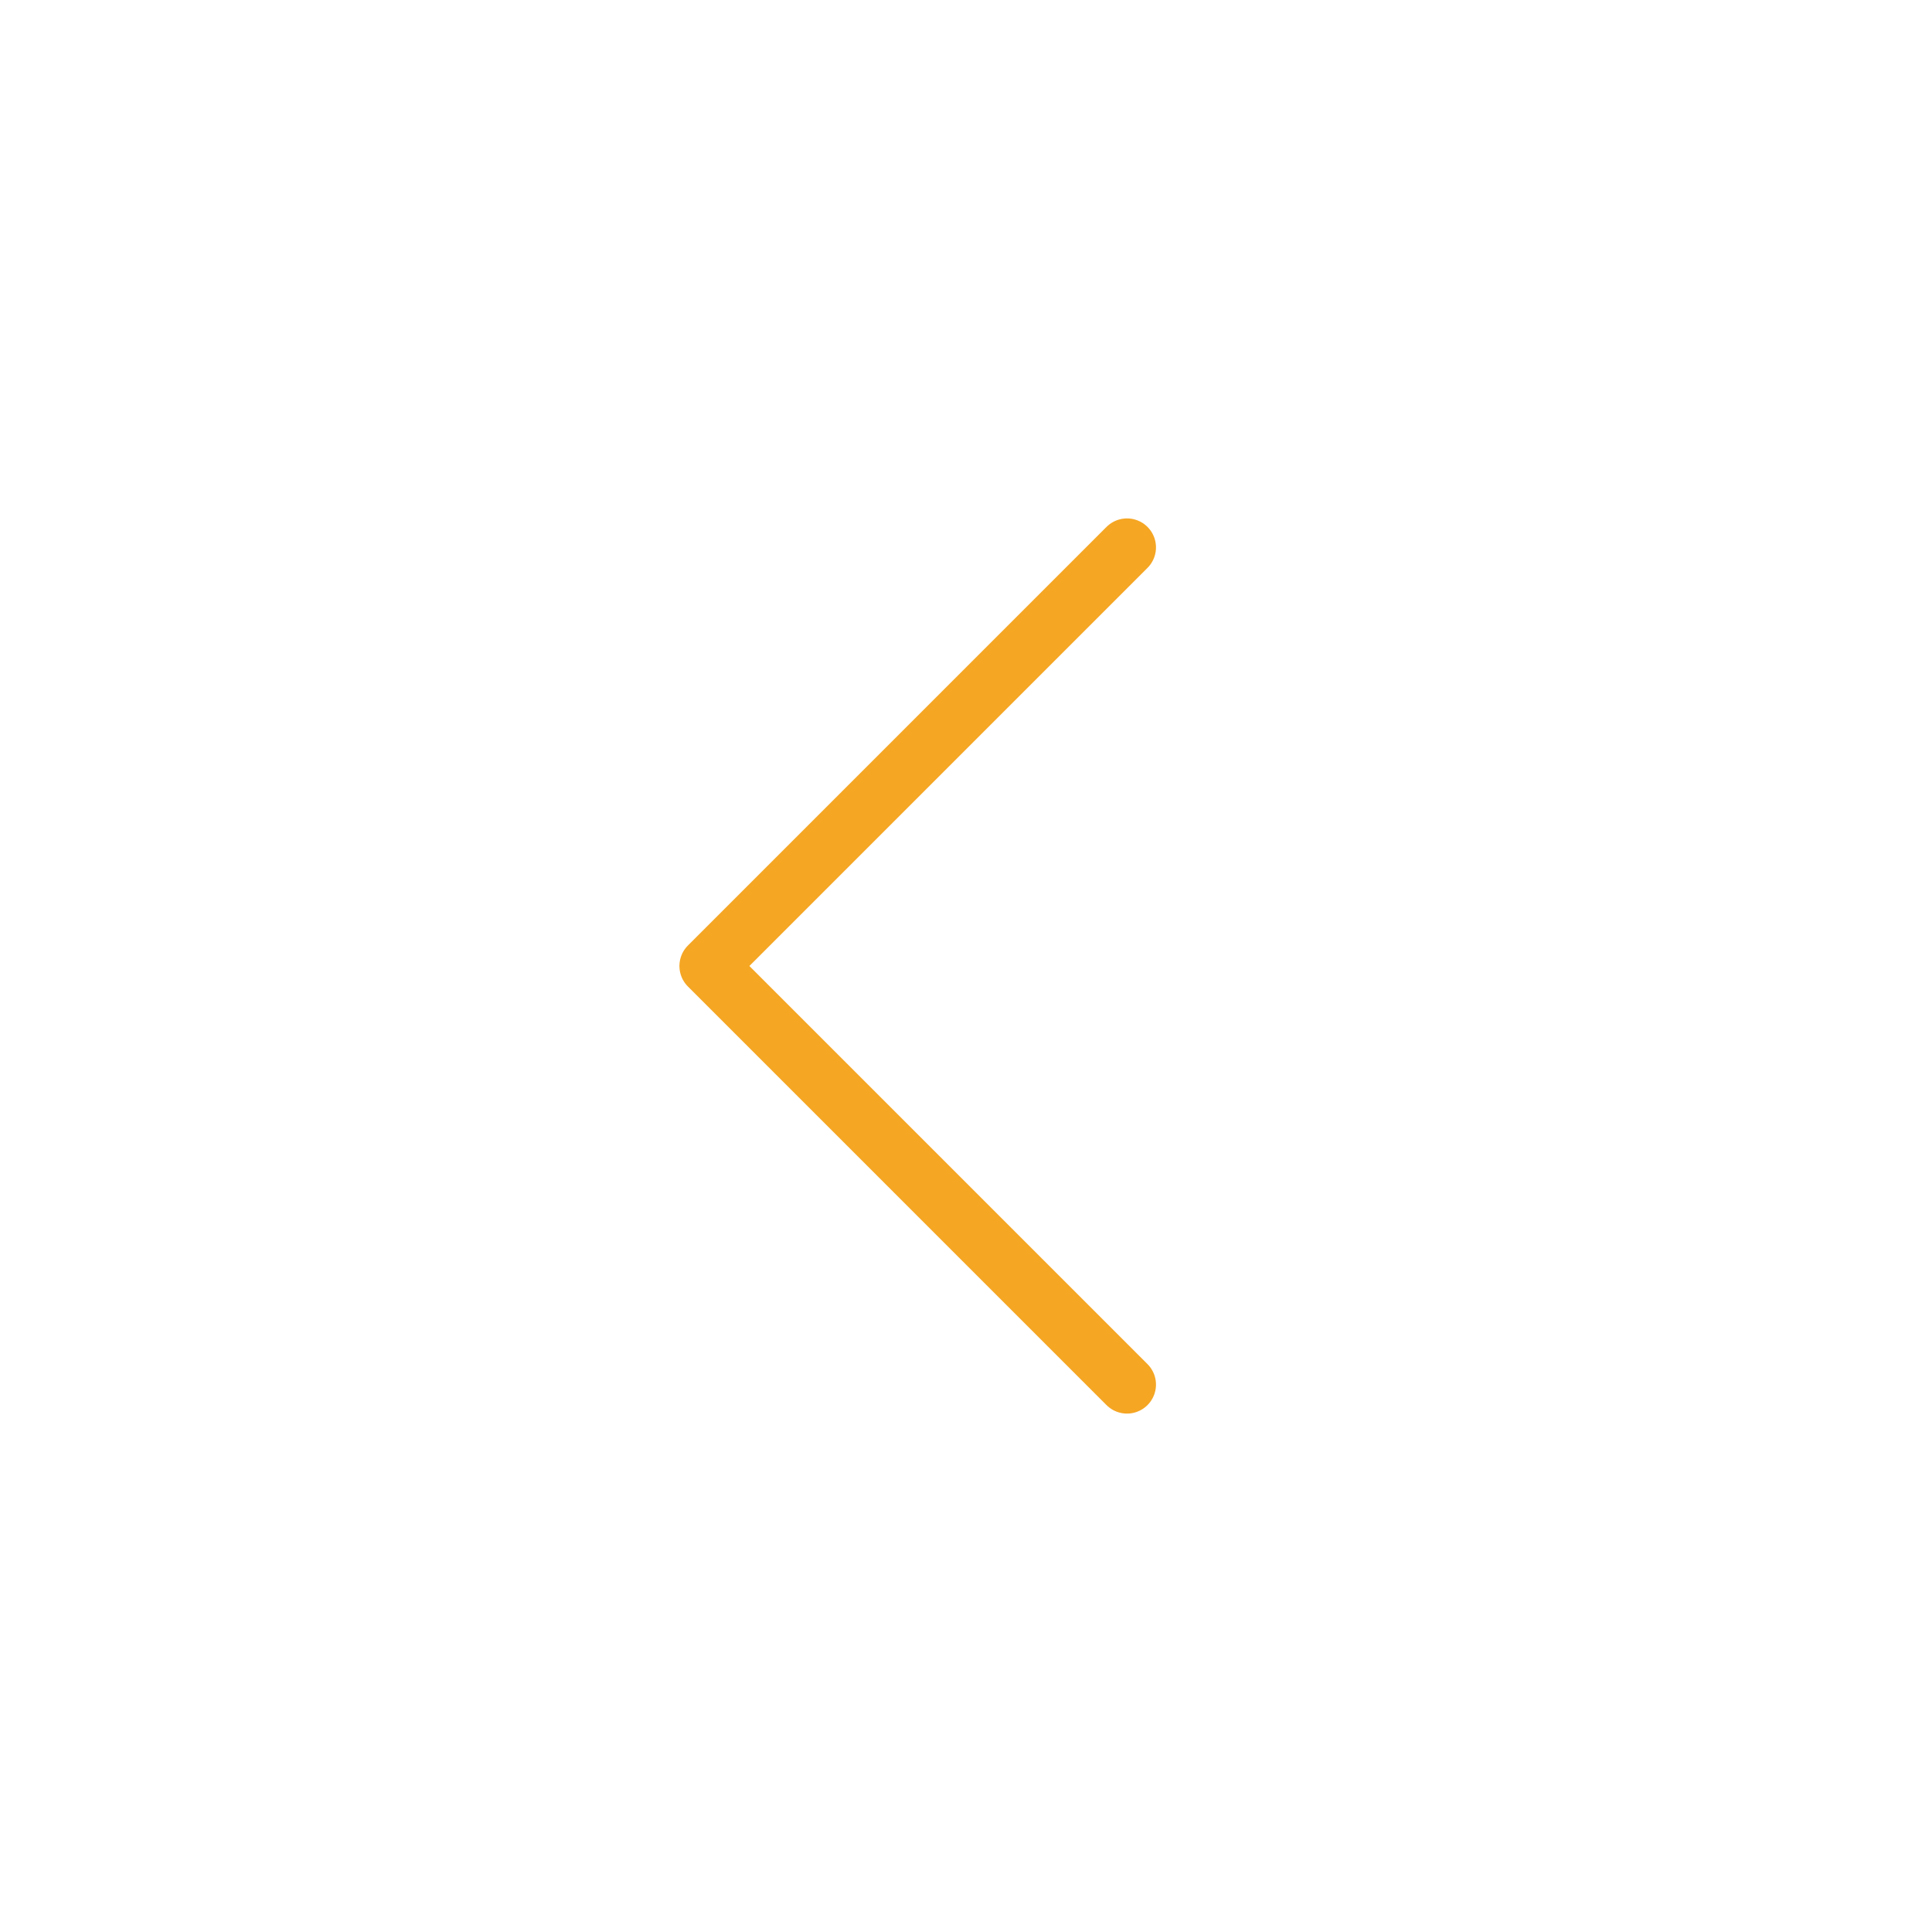
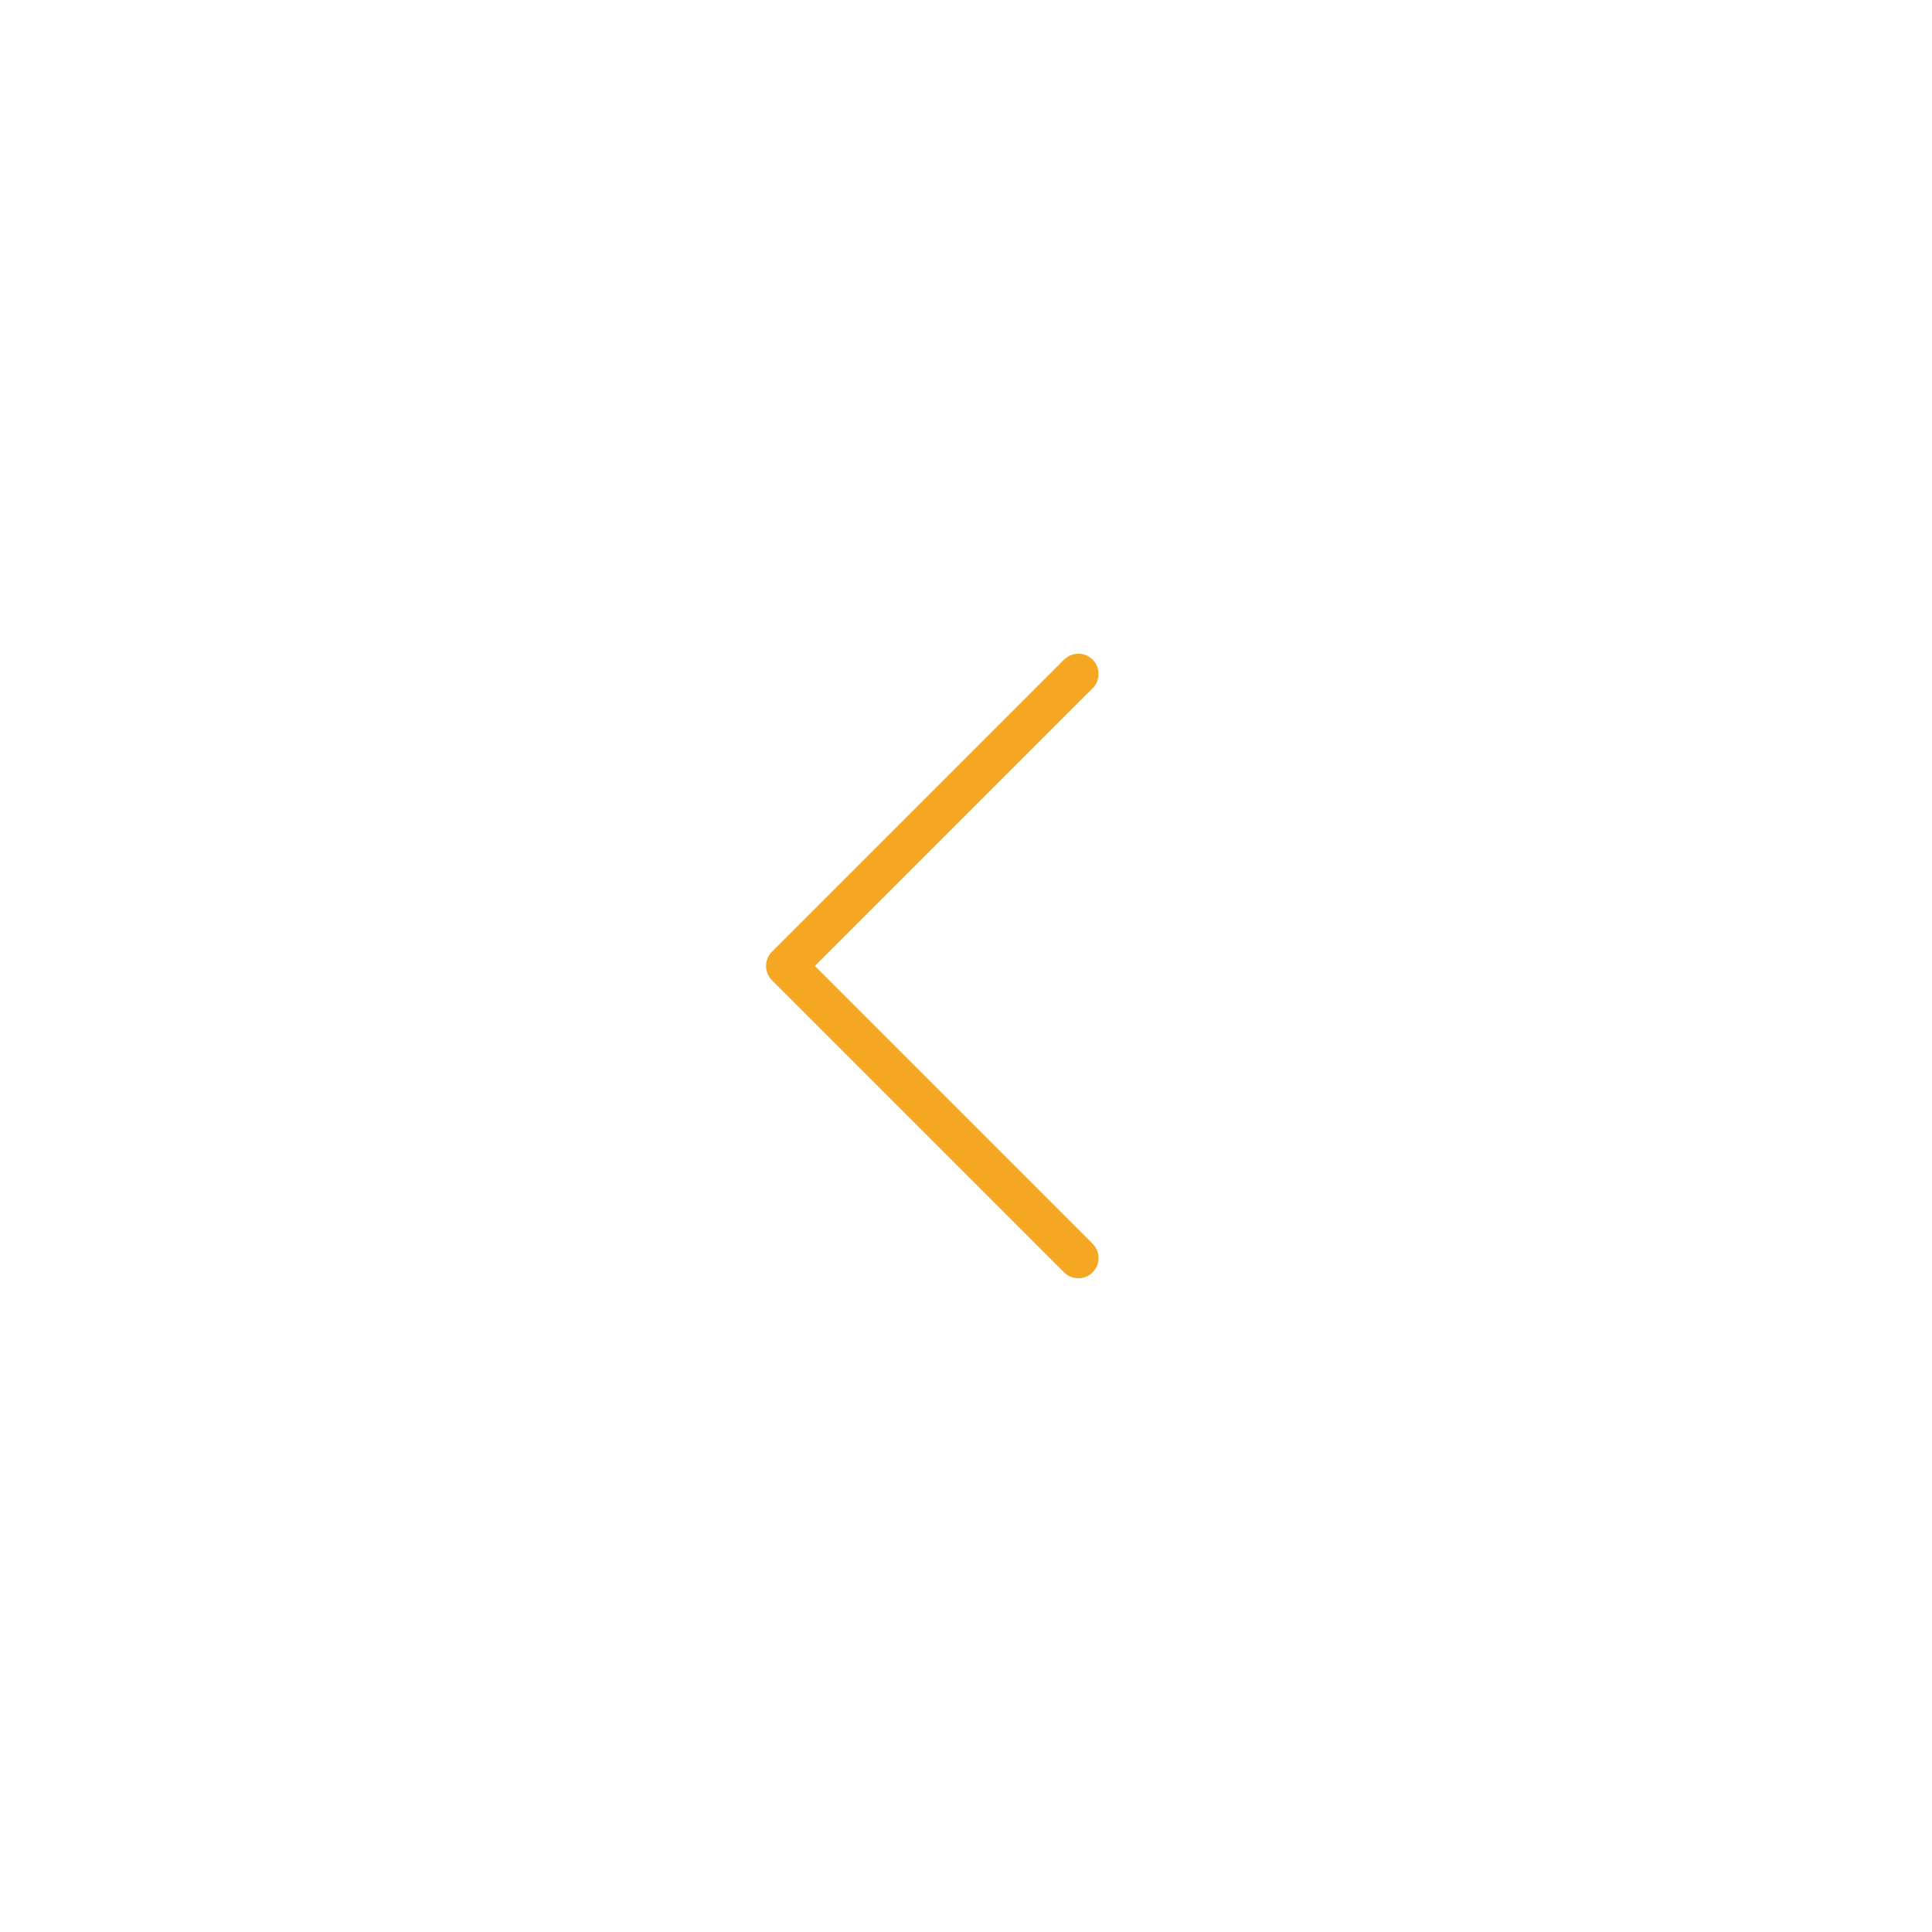
- <svg xmlns="http://www.w3.org/2000/svg" viewBox="25 25 60 60" fill="none">
+ <svg xmlns="http://www.w3.org/2000/svg" viewBox="12 12 86 86" fill="none">
  <defs>
    <style>
    .s      { stroke: #F5A623; stroke-width: 1.8; stroke-linecap: round; stroke-linejoin: round; fill: none; }
    .s-thin { stroke: #F5A623; stroke-width: 1.2; stroke-linecap: round; stroke-linejoin: round; fill: none; }
    .s-dim  { stroke: #F5A623; stroke-width: 1.2; stroke-linecap: round; fill: none; opacity: 0.4; }
    .f      { fill: #F5A623; }
    .f-bg   { fill: #2a1a00; }
  </style>
  </defs>
  <g id="icon-chevron-left">
    <path class="s" d="M60 42 L47 55 L60 68" />
  </g>
</svg>
